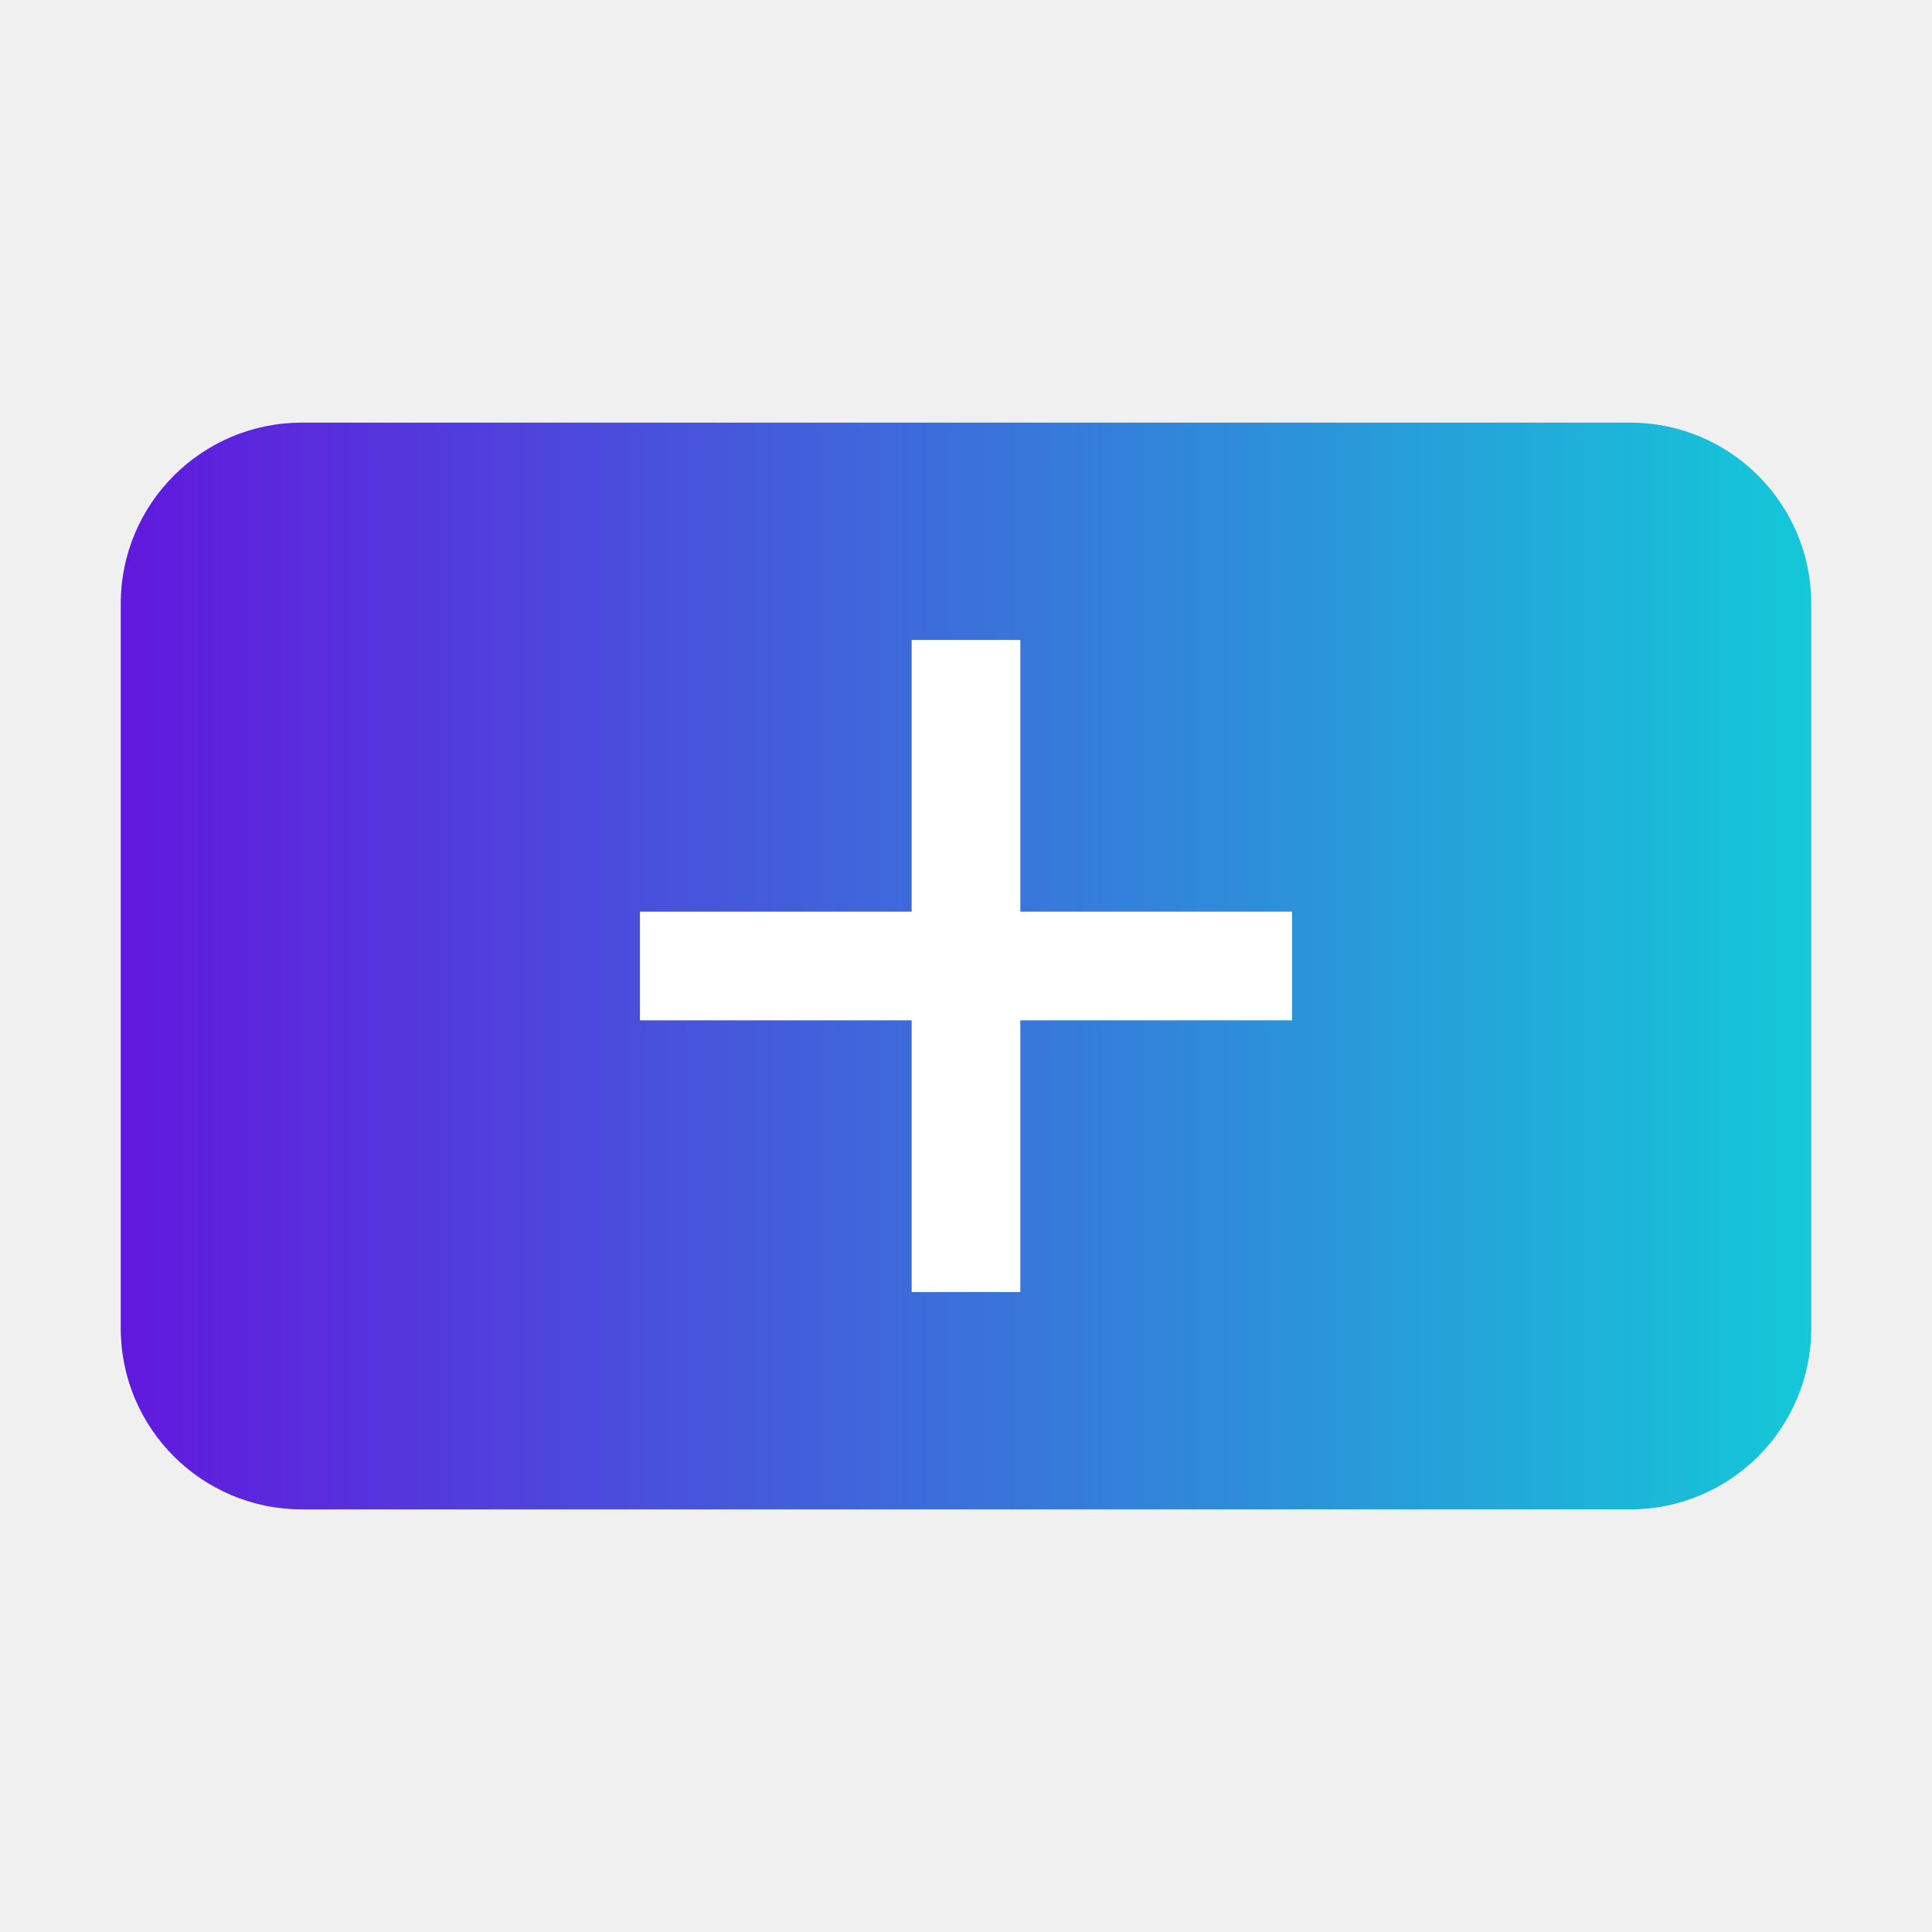
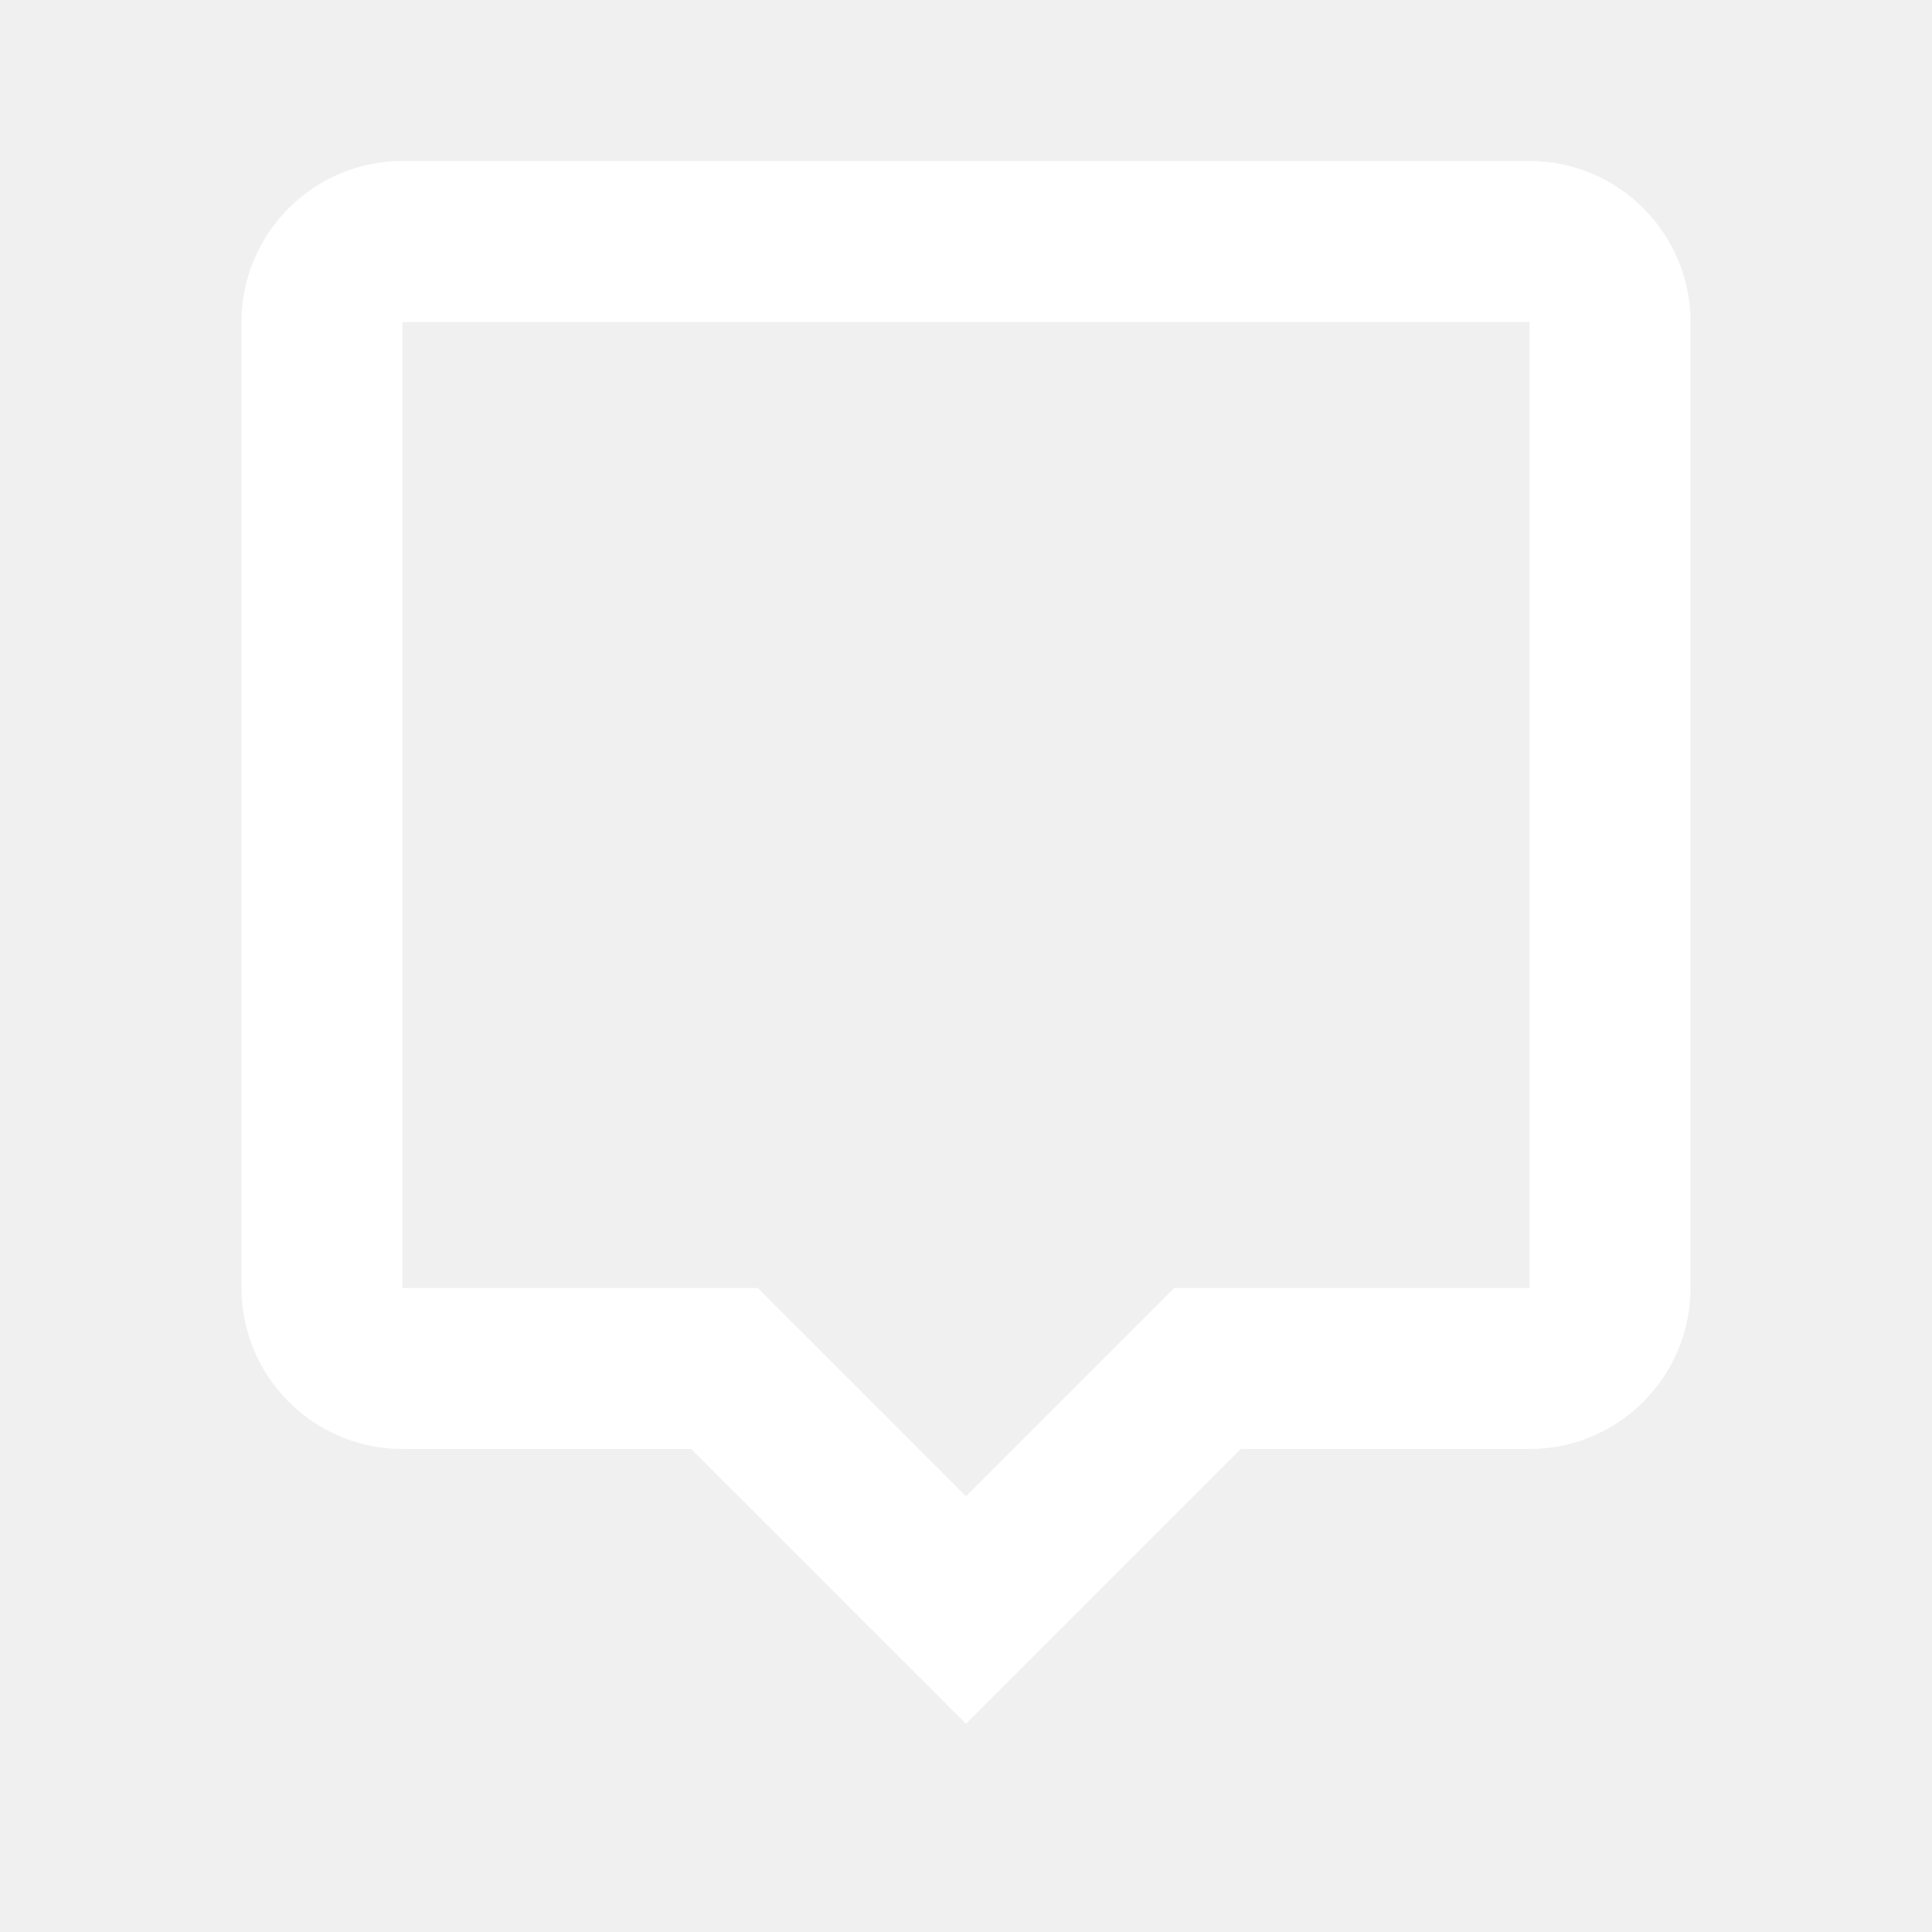
- <svg xmlns="http://www.w3.org/2000/svg" width="800px" height="800px" viewBox="0 0 32 32">
-   <defs>
-     <linearGradient id="tikbooGradient" x1="0%" y1="0%" x2="100%" y2="0%">
-       <stop offset="0%" stop-color="#6119DD" />
-       <stop offset="100%" stop-color="#14C8D8" />
-     </linearGradient>
-   </defs>
-   <rect x="2" y="7" width="28" height="18" rx="3" fill="url(#tikbooGradient)" />
-   <path d="M16 11.5V20.5M11.5 16H20.5" stroke="#FFFFFF" stroke-width="1.8" stroke-linecap="square" />
+ <svg xmlns="http://www.w3.org/2000/svg" fill="#FFFFFF" width="800px" height="800px" viewBox="0 0 24 24">
+   <path d="M8.586 18 12 21.414 15.414 18H19c1.103 0 2-.897 2-2V4c0-1.103-.897-2-2-2H5c-1.103 0-2 .897-2 2v12c0 1.103.897 2 2 2h3.586zM5 4h14v12h-4.414L12 18.586 9.414 16H5V4z" />
</svg>
